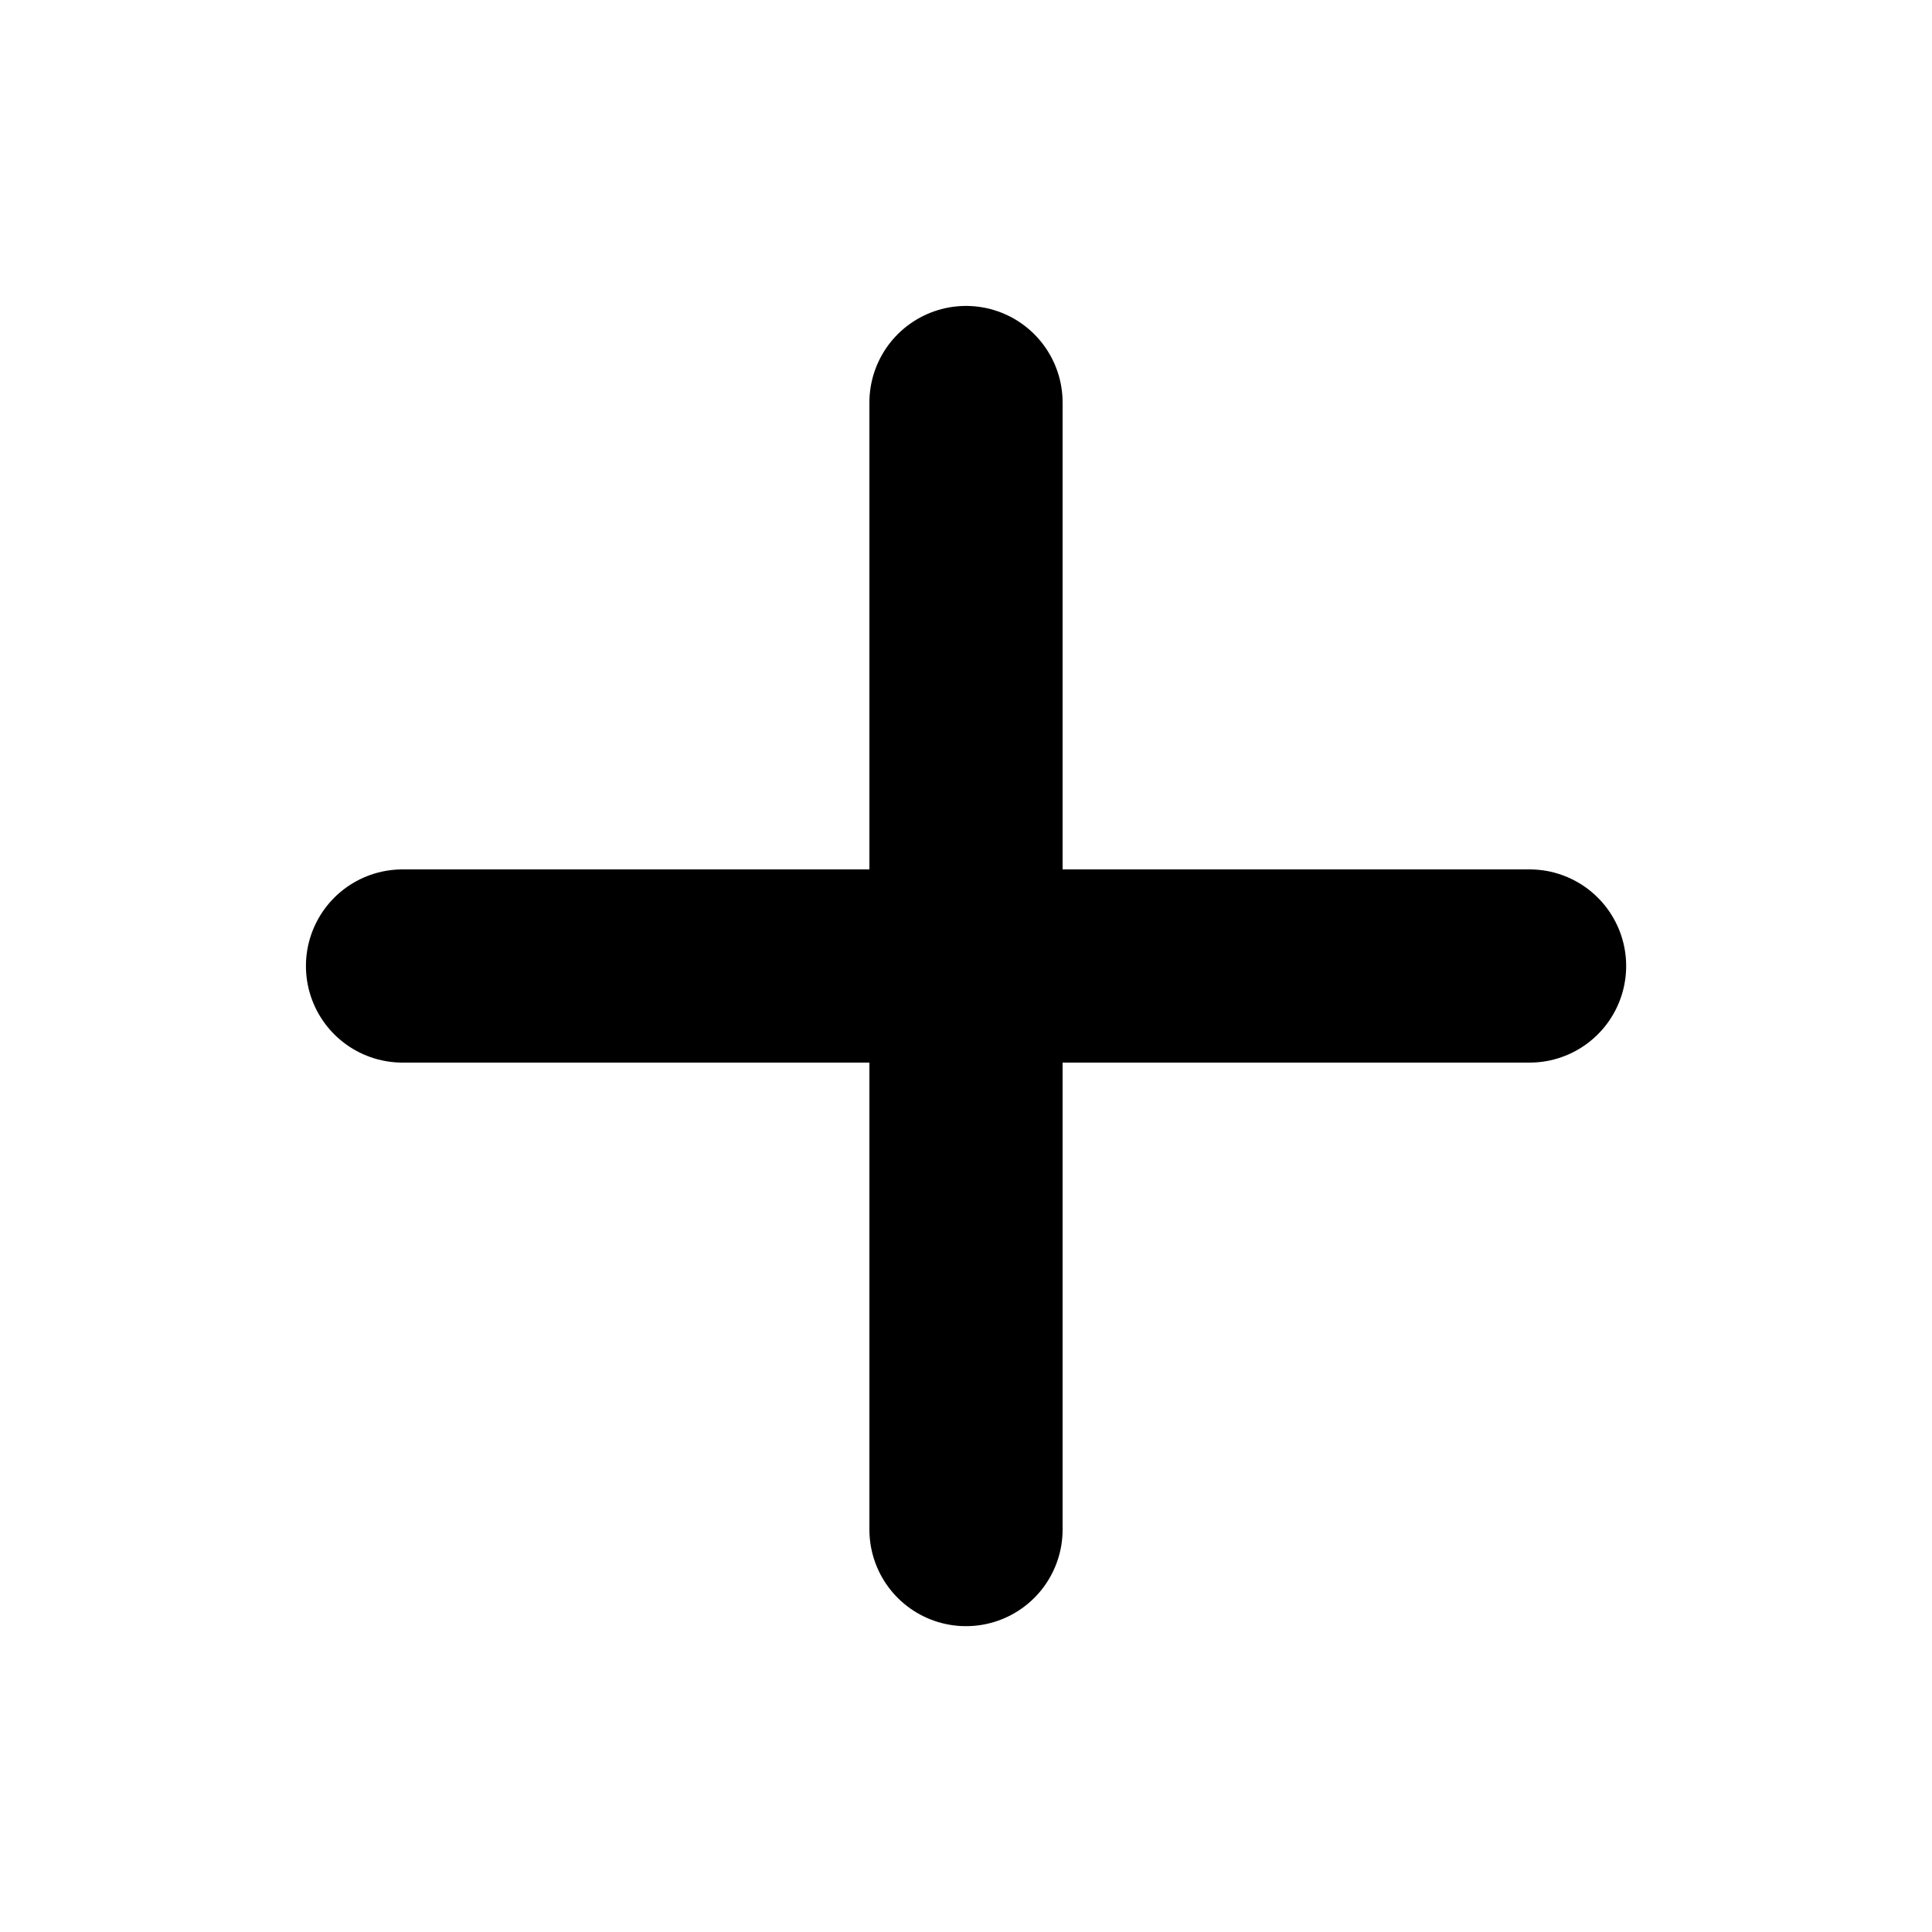
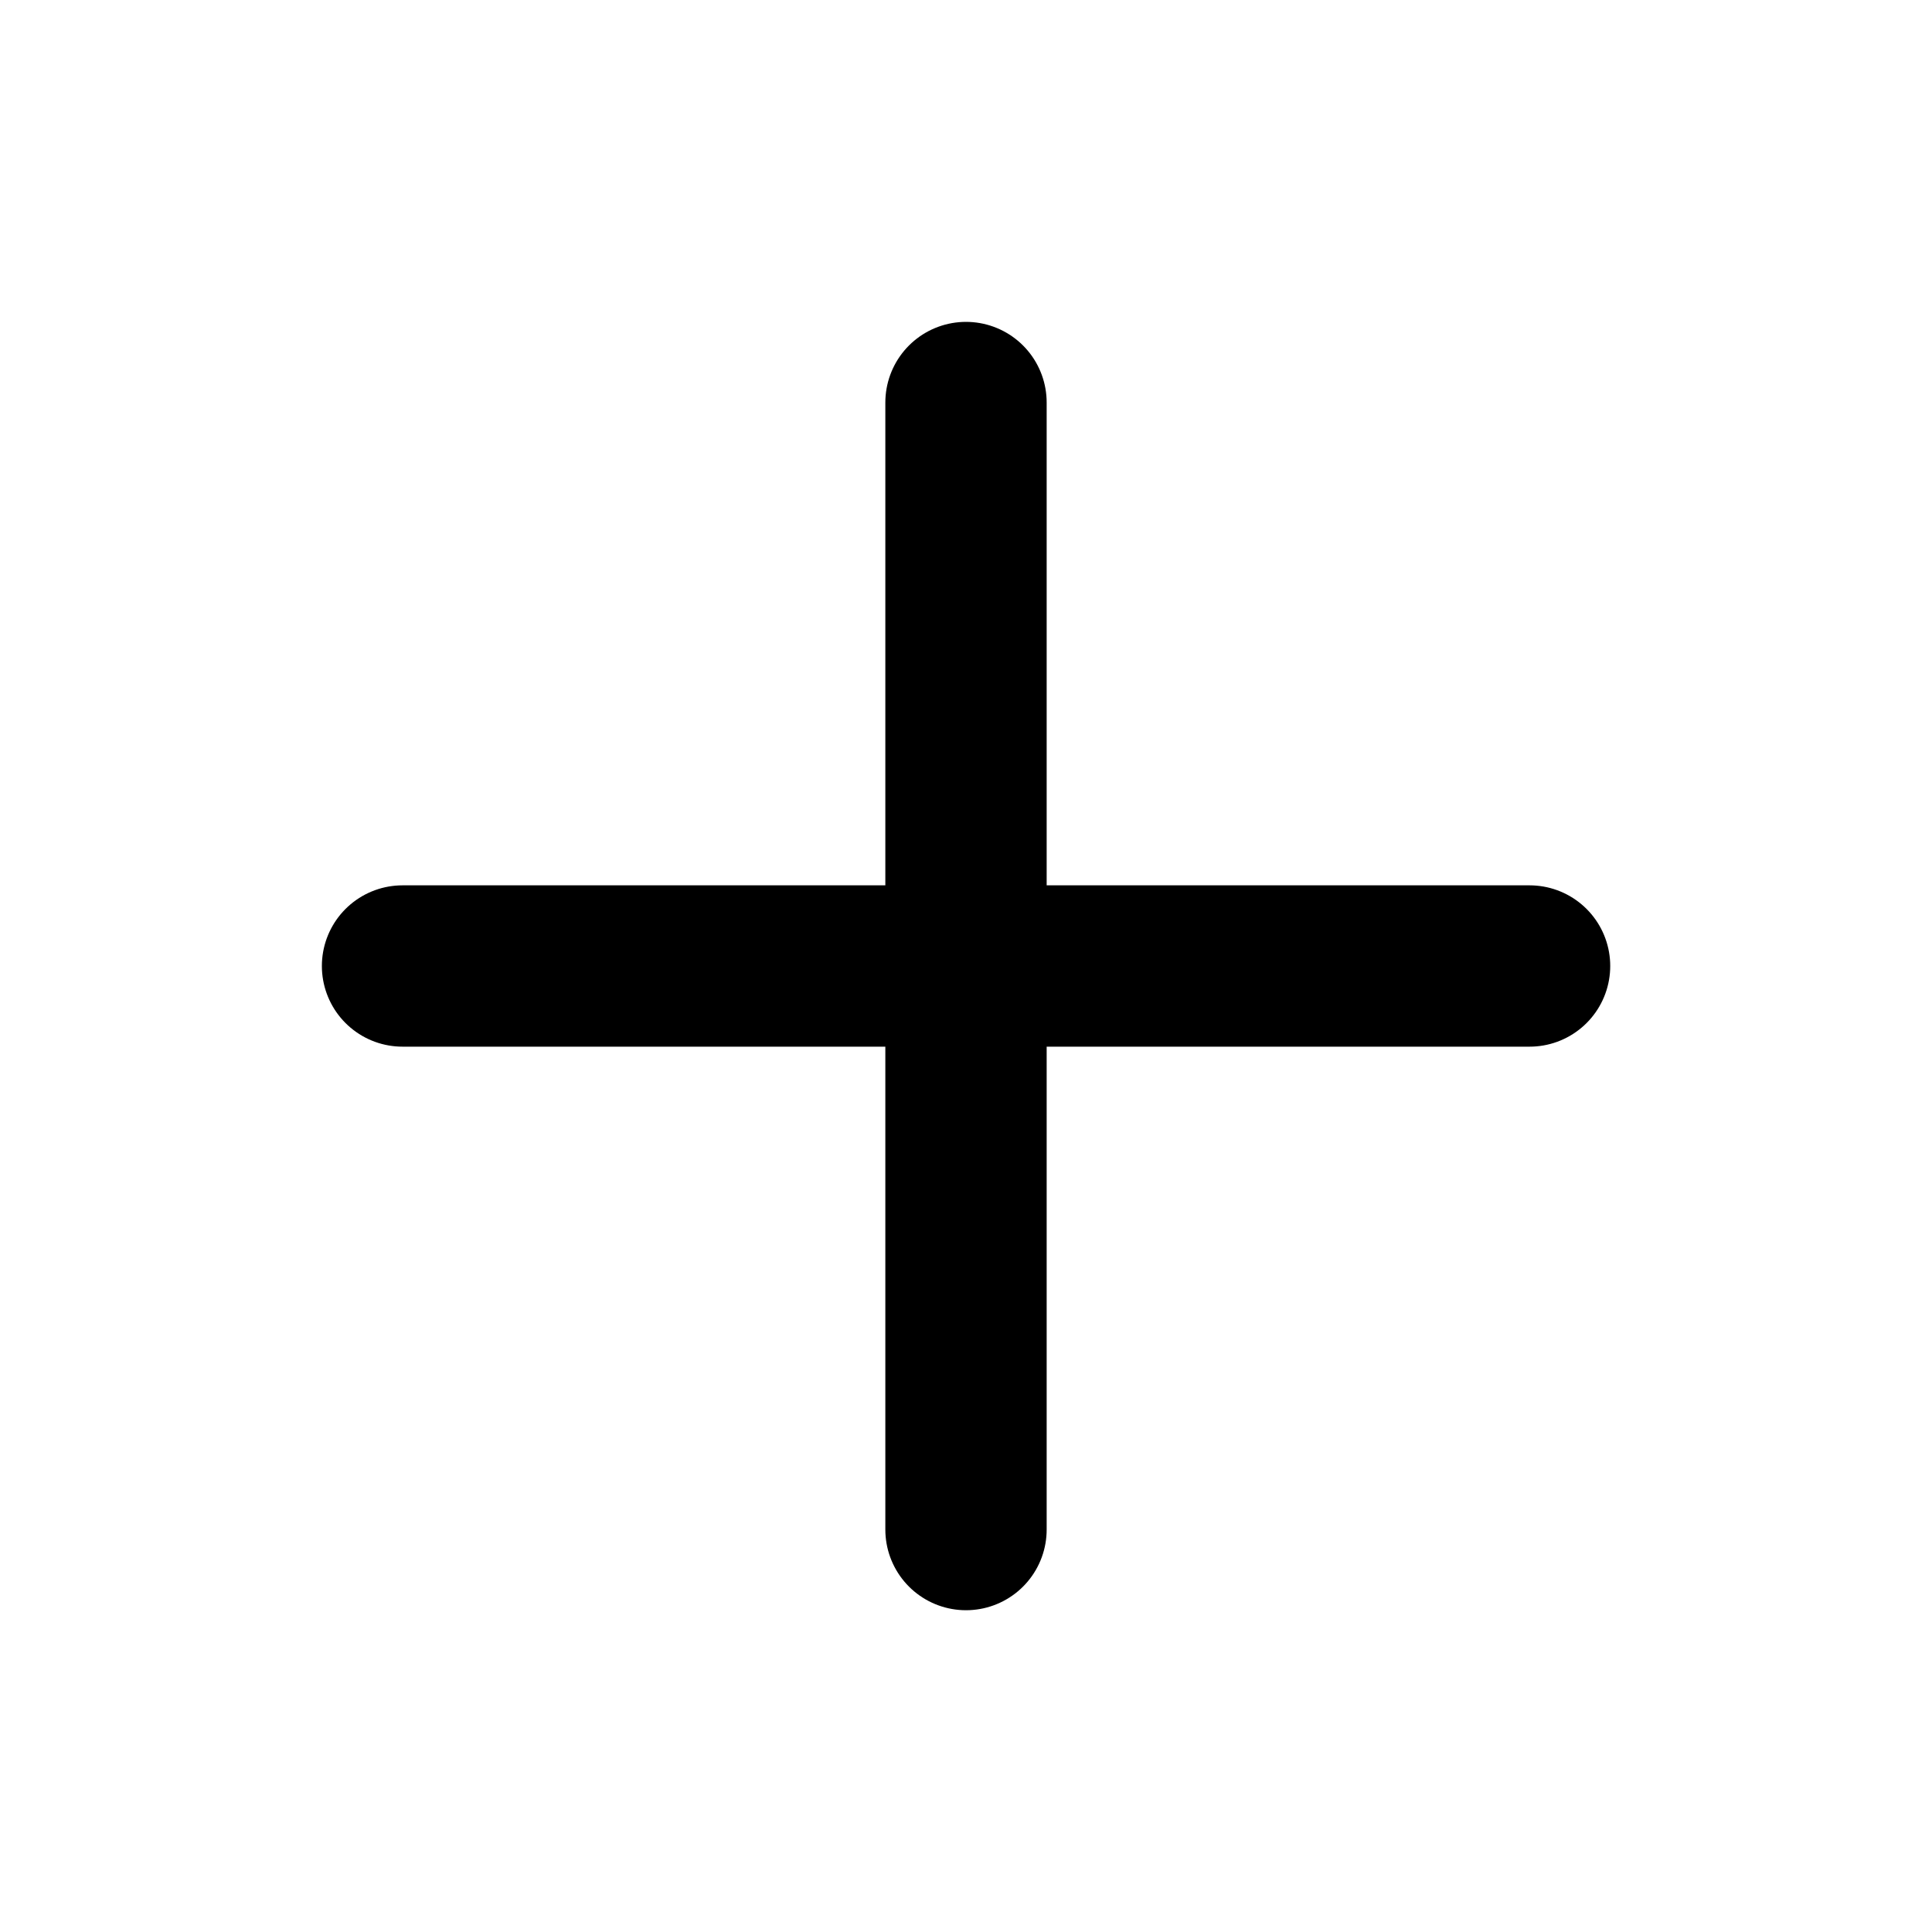
<svg xmlns="http://www.w3.org/2000/svg" fill="none" viewBox="0 0 20 20">
-   <path stroke="currentColor" stroke-linecap="round" stroke-linejoin="round" stroke-width="2" d="M10 4.167v11.667M4.167 10h11.667" />
+   <path stroke="currentColor" stroke-linecap="round" stroke-linejoin="round" stroke-width="1.67" d="M10 4.167v11.667M4.167 10h11.667" />
</svg>
